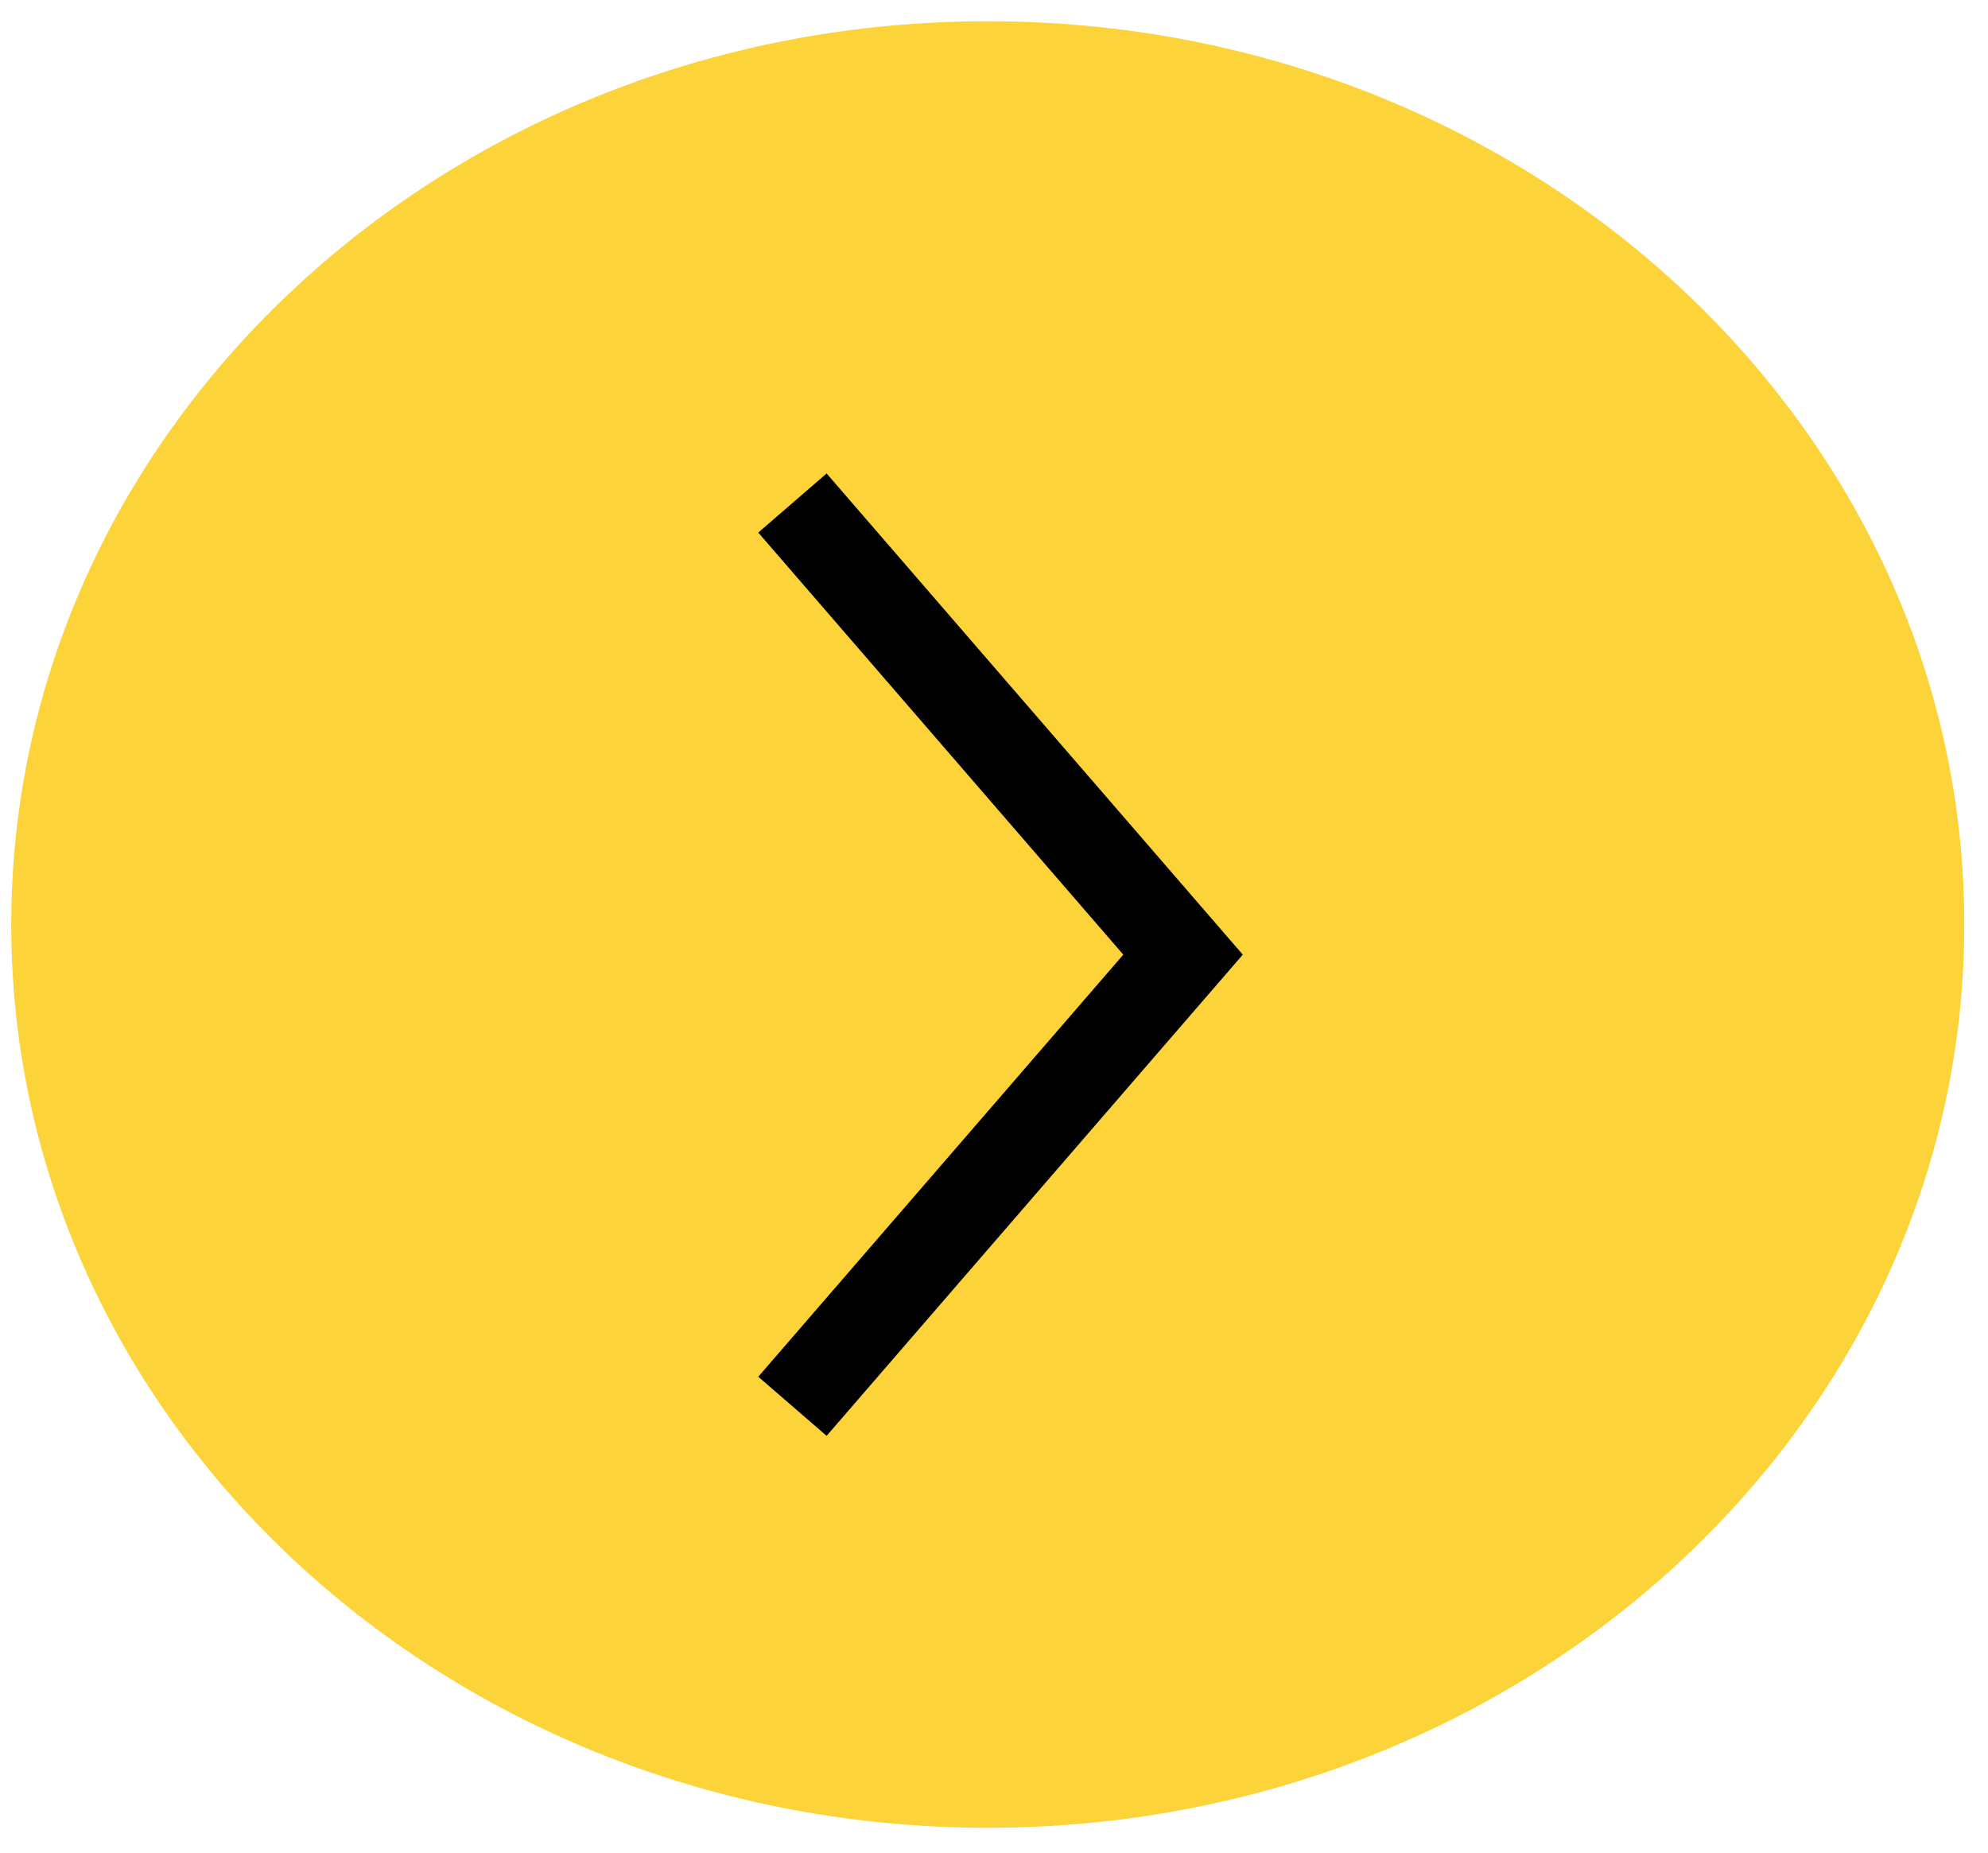
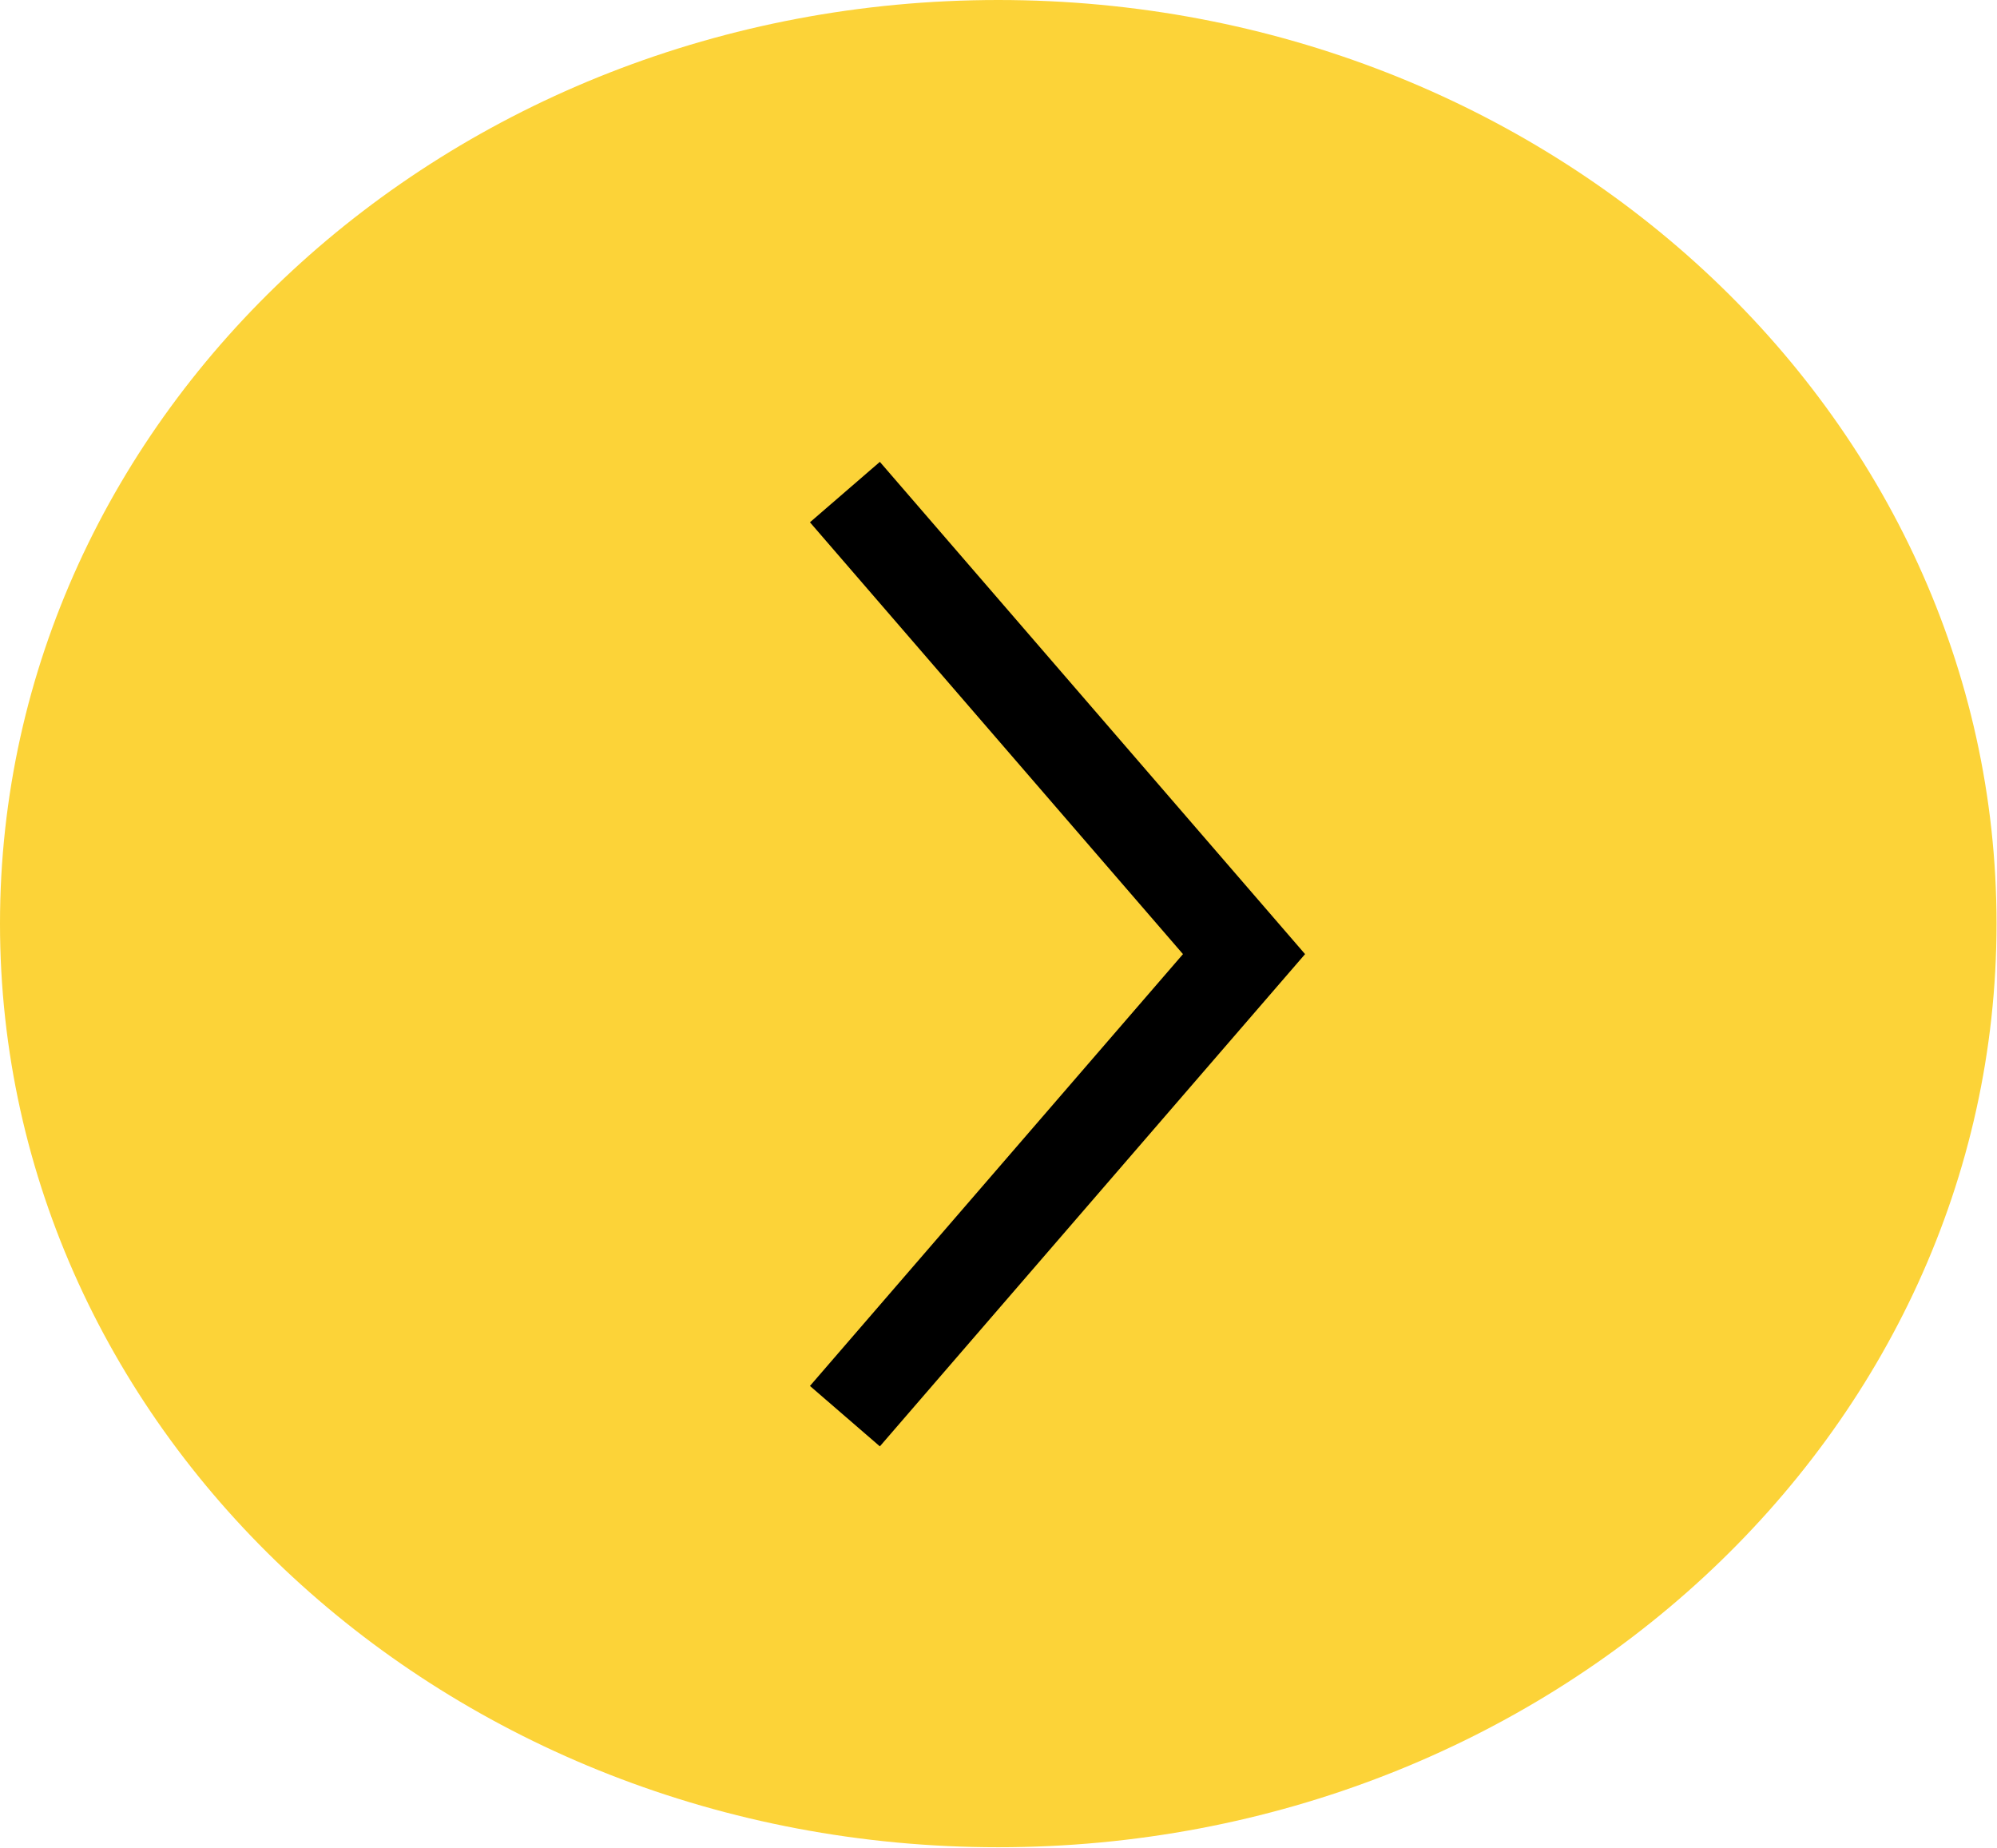
- <svg xmlns="http://www.w3.org/2000/svg" width="44" height="41" viewBox="0 0 44 41" fill="none">
-   <g id="Circle">
-     <ellipse id="Ellipse 4" cx="21.862" cy="20.46" rx="21.613" ry="19.99" fill="#FCD338" />
-     <path id="Polygon 1" d="M17.539 31.122L26.184 21.127L17.539 11.132" stroke="black" stroke-width="2" />
-   </g>
+ <svg xmlns="http://www.w3.org/2000/svg" id="Слой_1" data-name="Слой 1" viewBox="0 0 43.23 39.98">
+   <defs>
+     <style>.cls-1{fill:#fcd338;}.cls-2{fill:none;stroke:#000;stroke-width:2px;}</style>
+   </defs>
+   <ellipse class="cls-1" cx="21.61" cy="19.99" rx="21.61" ry="19.99" />
+   <path class="cls-2" d="M18.54,31.12l8.64-10-8.64-10" transform="translate(-0.25 -0.47)" />
</svg>
